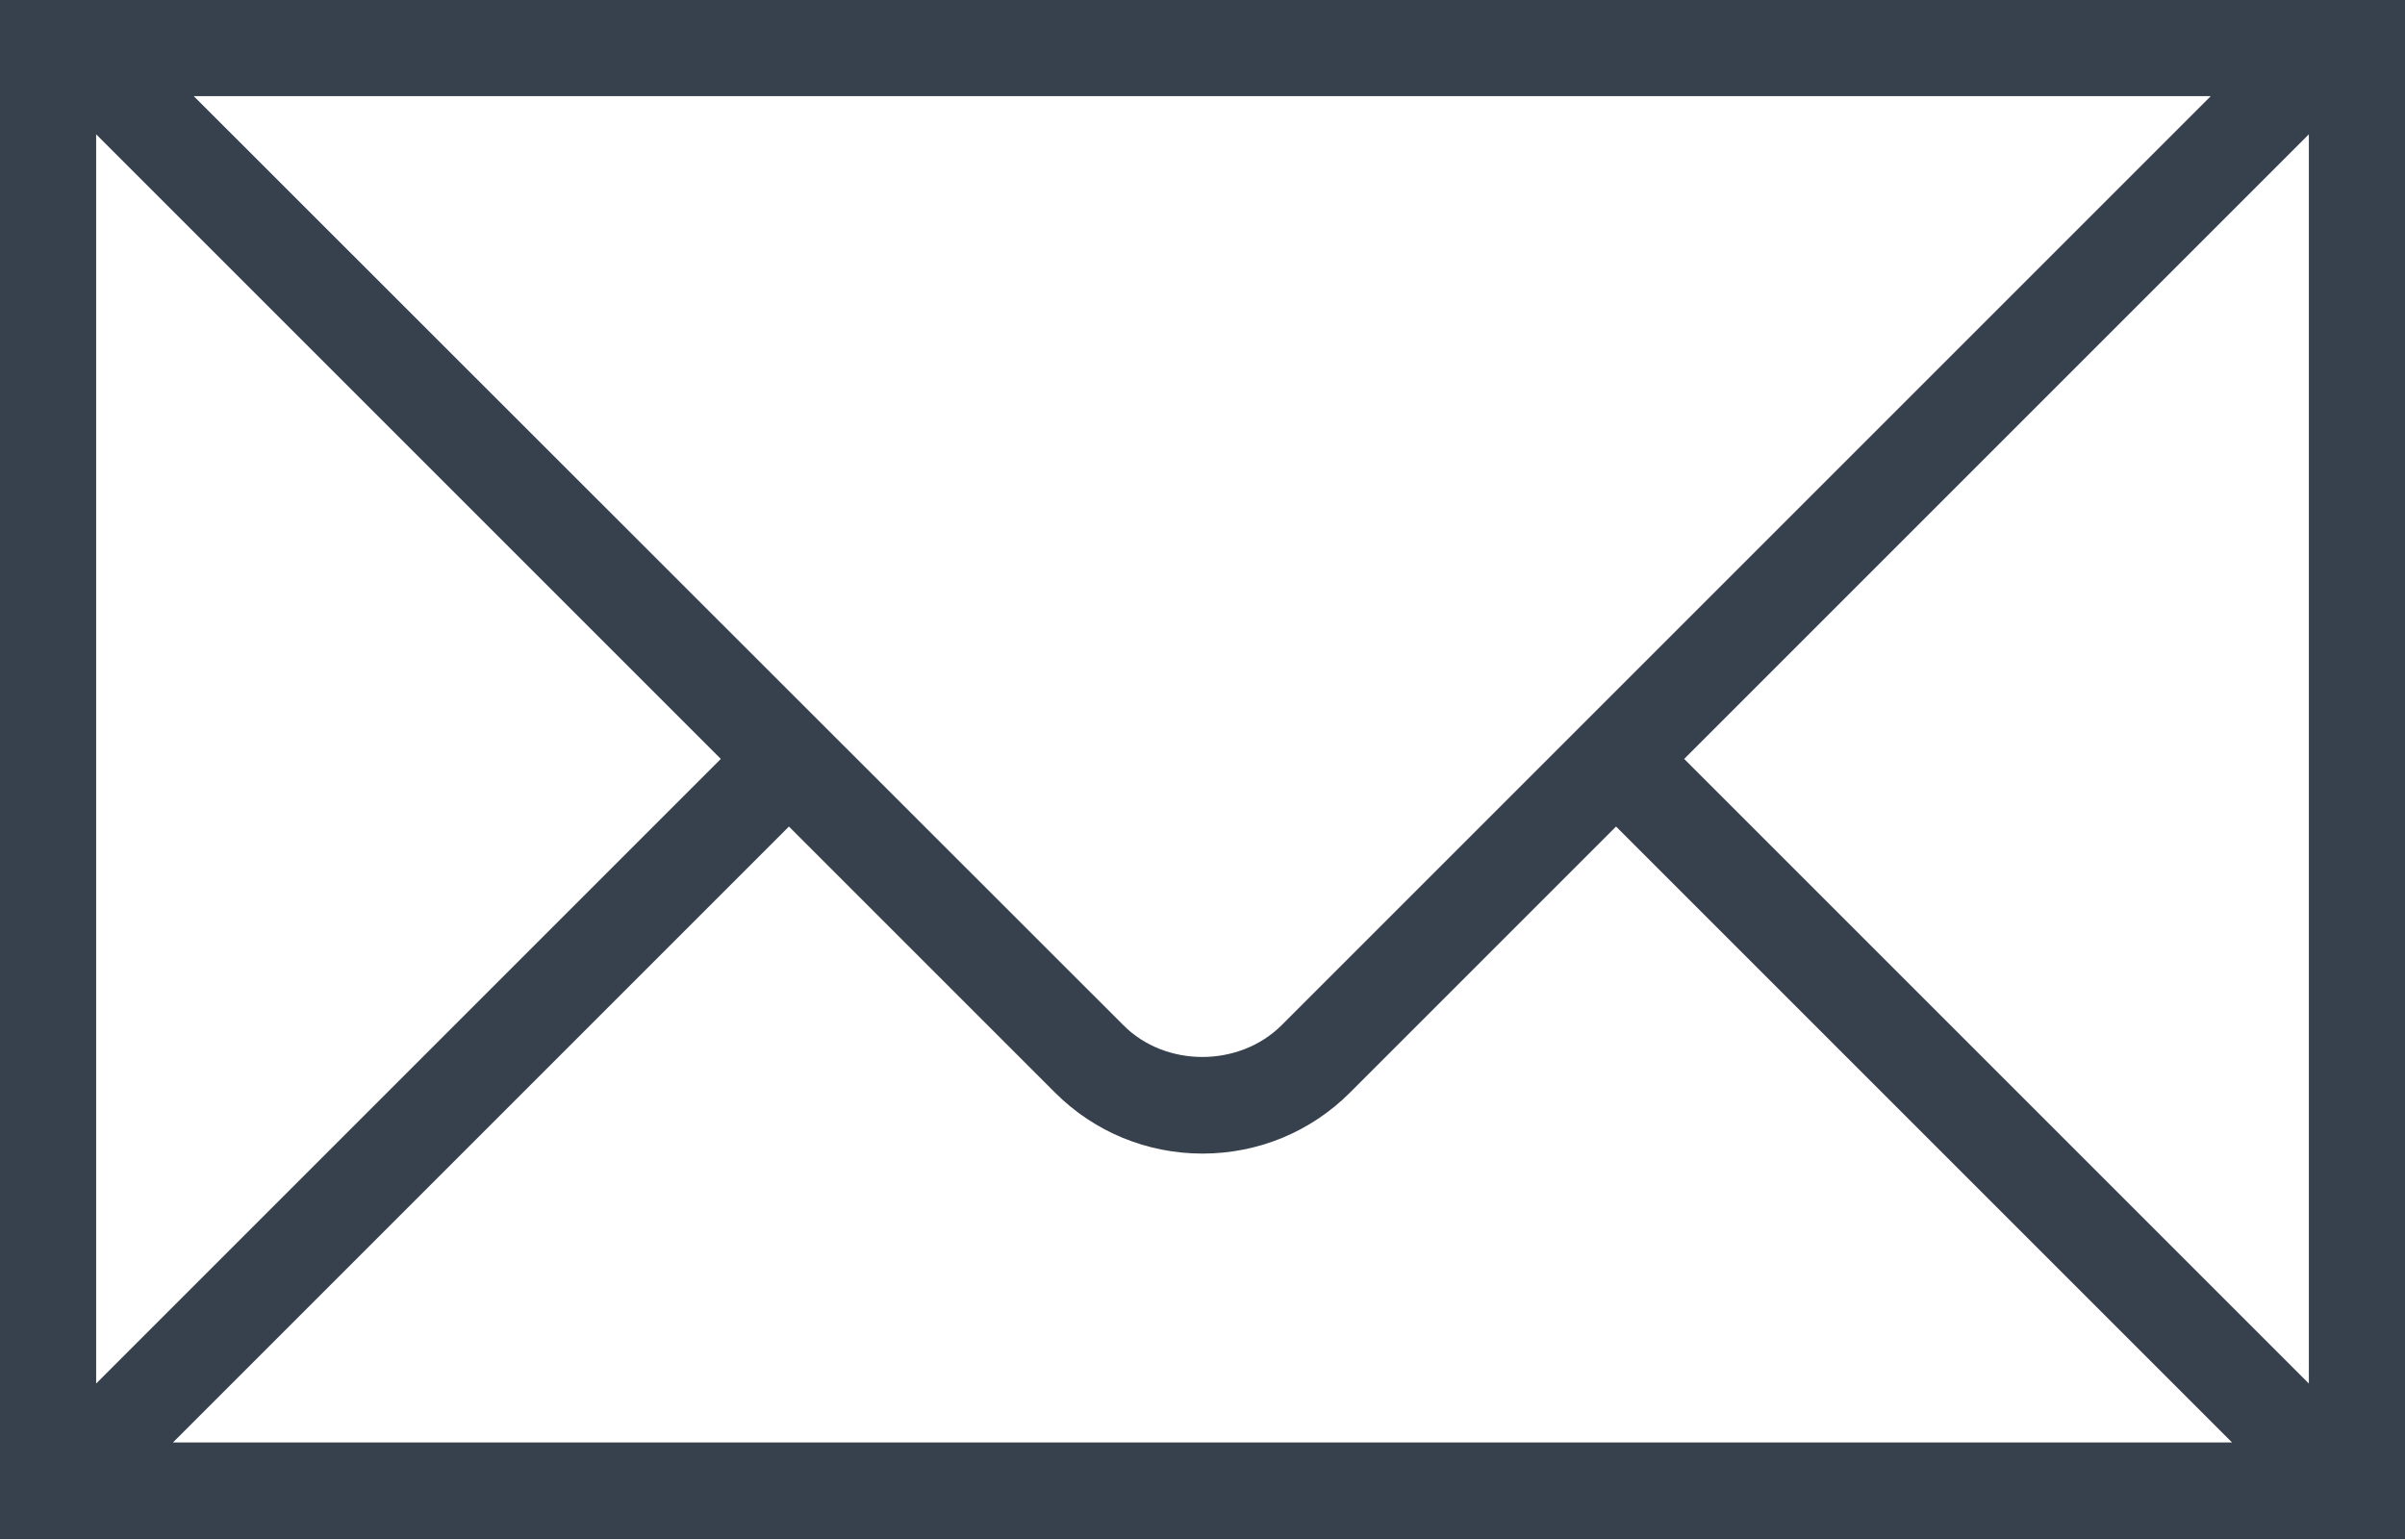
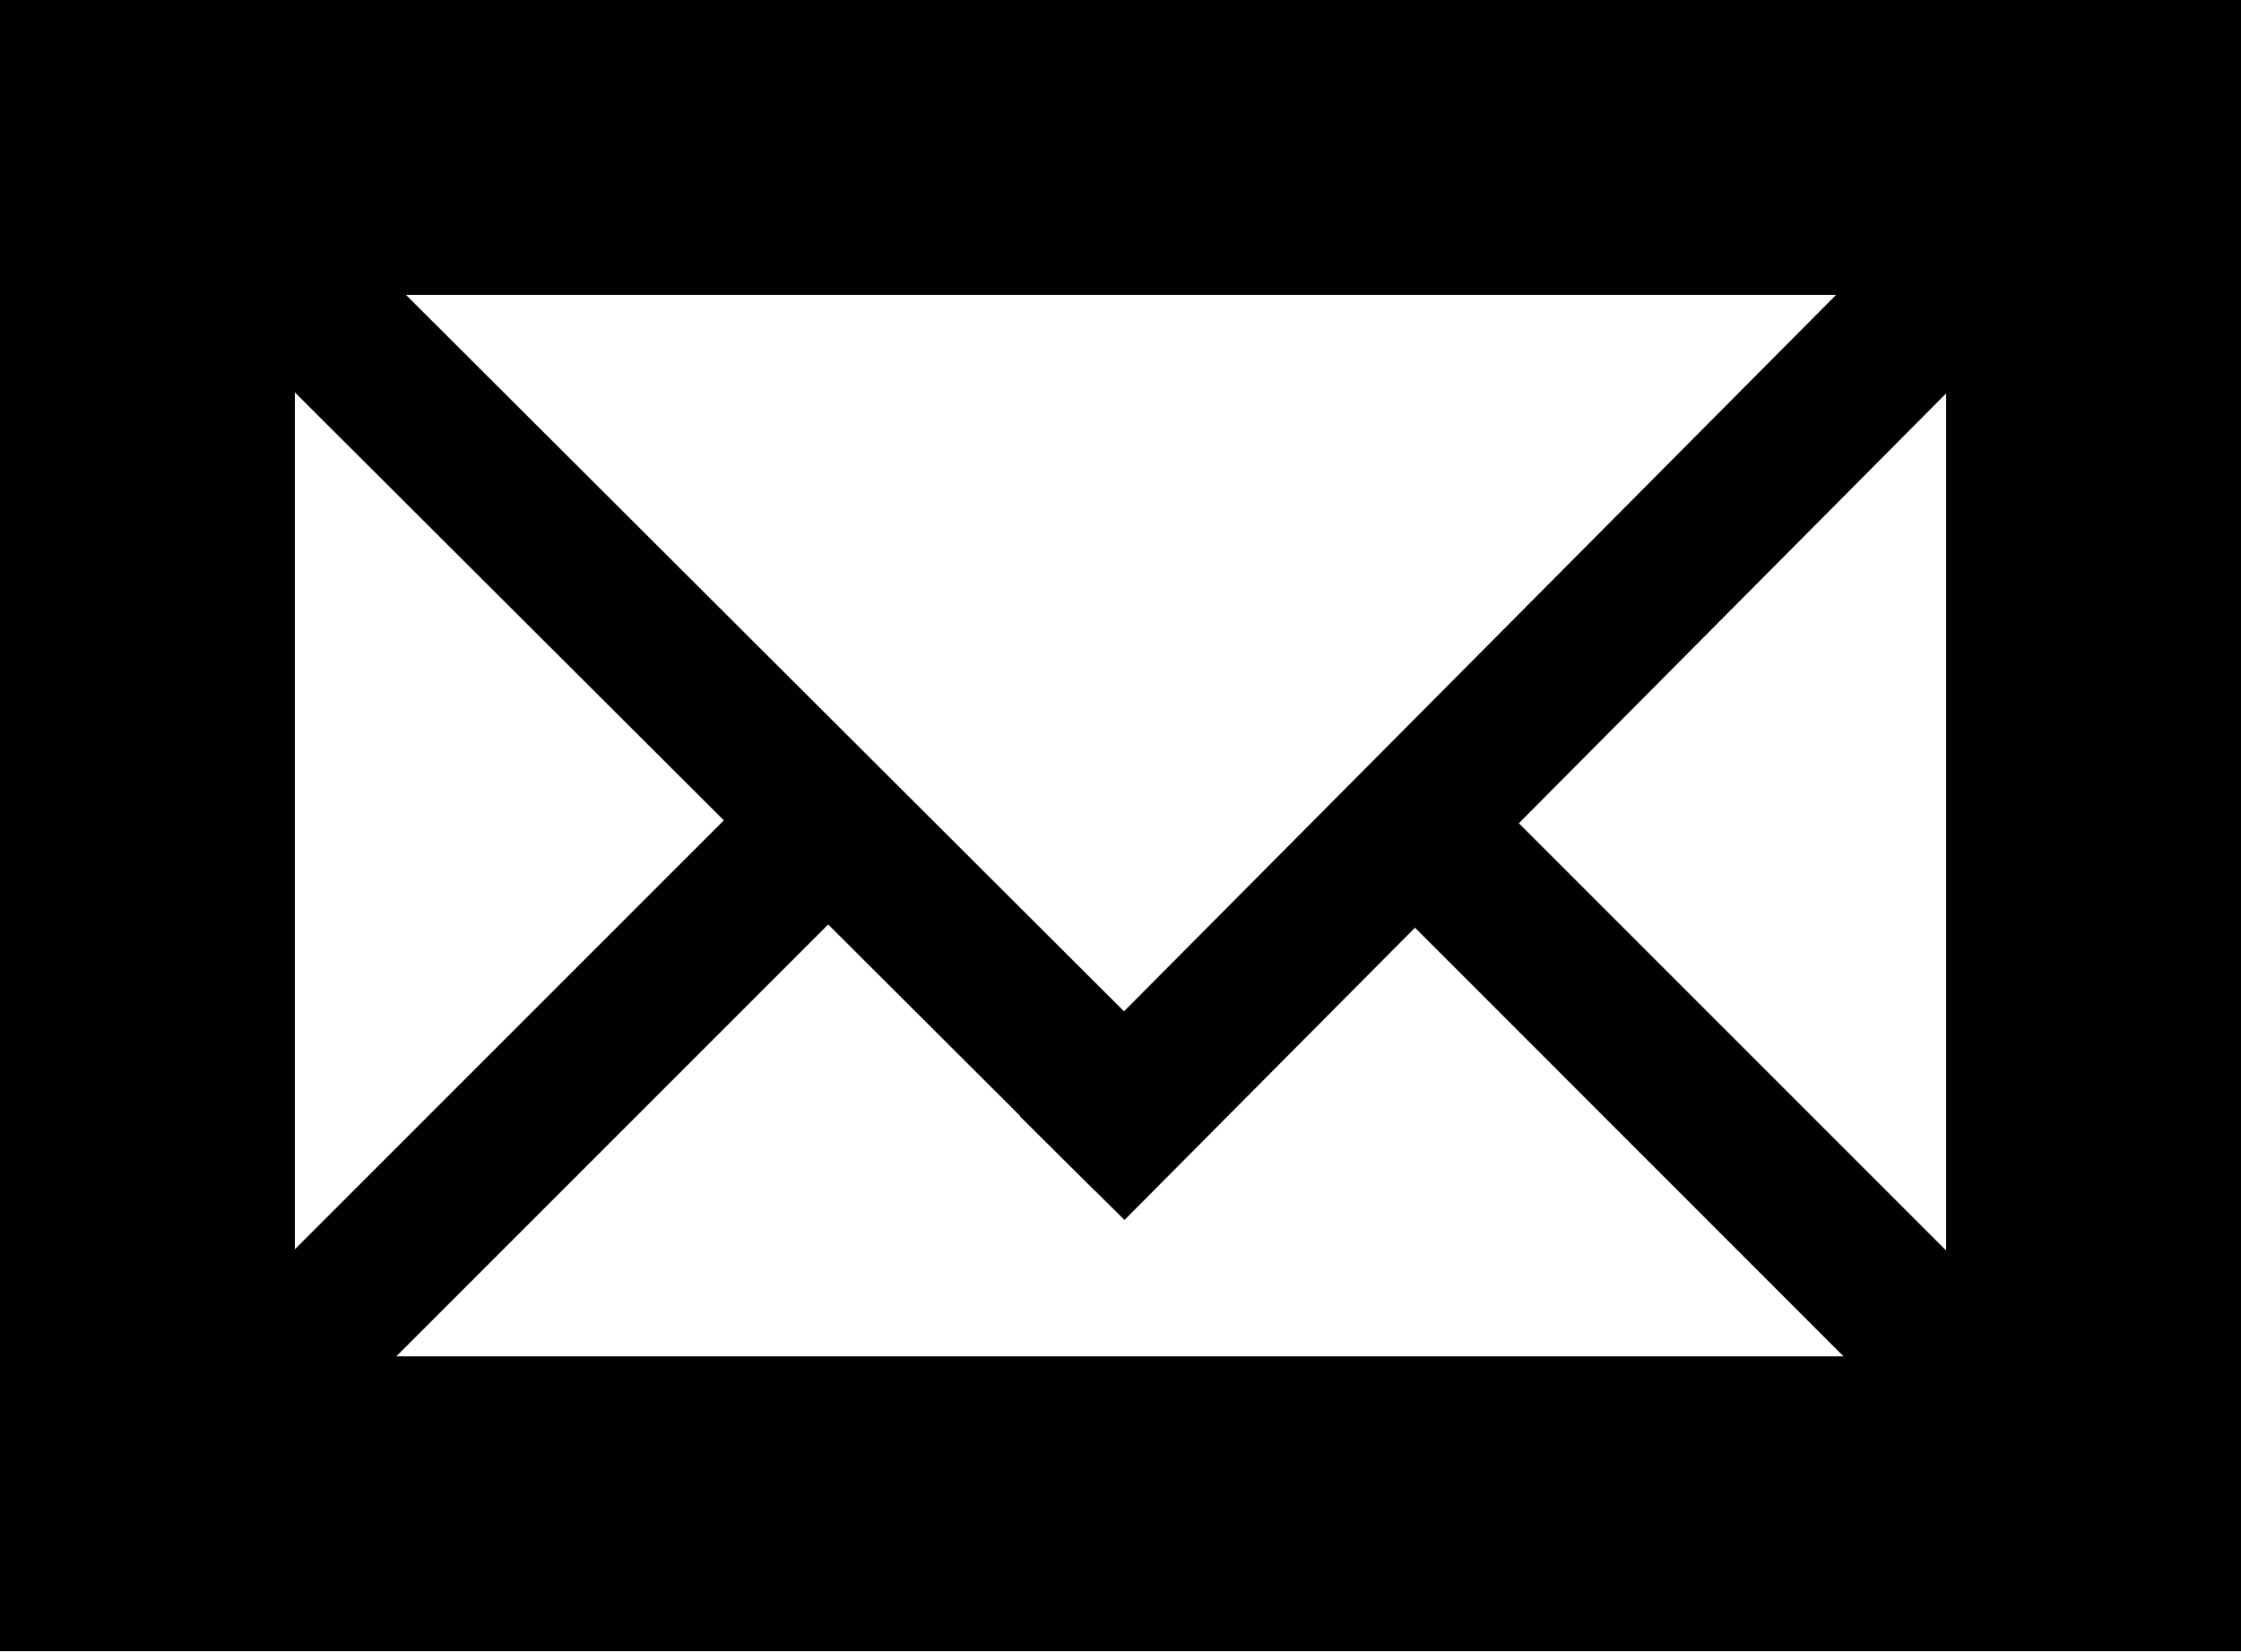
- <svg xmlns="http://www.w3.org/2000/svg" version="1.1" id="Layer_1" x="0px" y="0px" viewBox="7.2 96.4 497.8 318.6" enable-background="new 7.2 96.4 497.8 318.6" xml:space="preserve">
-   <path fill="#37404D" d="M484.7,96.4H27.4h-4h-9.6H7.2v318.6H505V96.4h-17.2H484.7z M464.8,116.3L272.5,308.6  c-8.8,8.8-24.1,8.8-32.8,0L47.3,116.3H464.8z M27.1,124.2l129.3,129.3L27.1,382.8V124.2z M43,395l127.5-127.5l55.1,55.1  c8.1,8.1,19,12.6,30.5,12.6c11.5,0,22.4-4.5,30.5-12.6l55.1-55.1L469.2,395L43,395L43,395z M485.1,382.8L355.8,253.5l129.3-129.3  L485.1,382.8L485.1,382.8z" />
+ <svg xmlns="http://www.w3.org/2000/svg" viewBox="0 0 15.2 11.2">
+   <path d="M15.2 11.2H0V0h15.2v11.2zM2 9.2h11.2V2H2v7.2z" />
+   <path d="M2.05 1.298l6.087 6.074-.706.708-6.088-6.074z" />
+   <path d="M13.05 1.4l.71.705-6.133 6.17-.71-.704zM5.046 5.428l.707.707L2.288 9.6l-.707-.707z" />
+   <path d="M10.164 5.446l3.394 3.394-.707.707-3.393-3.394z" />
</svg>
